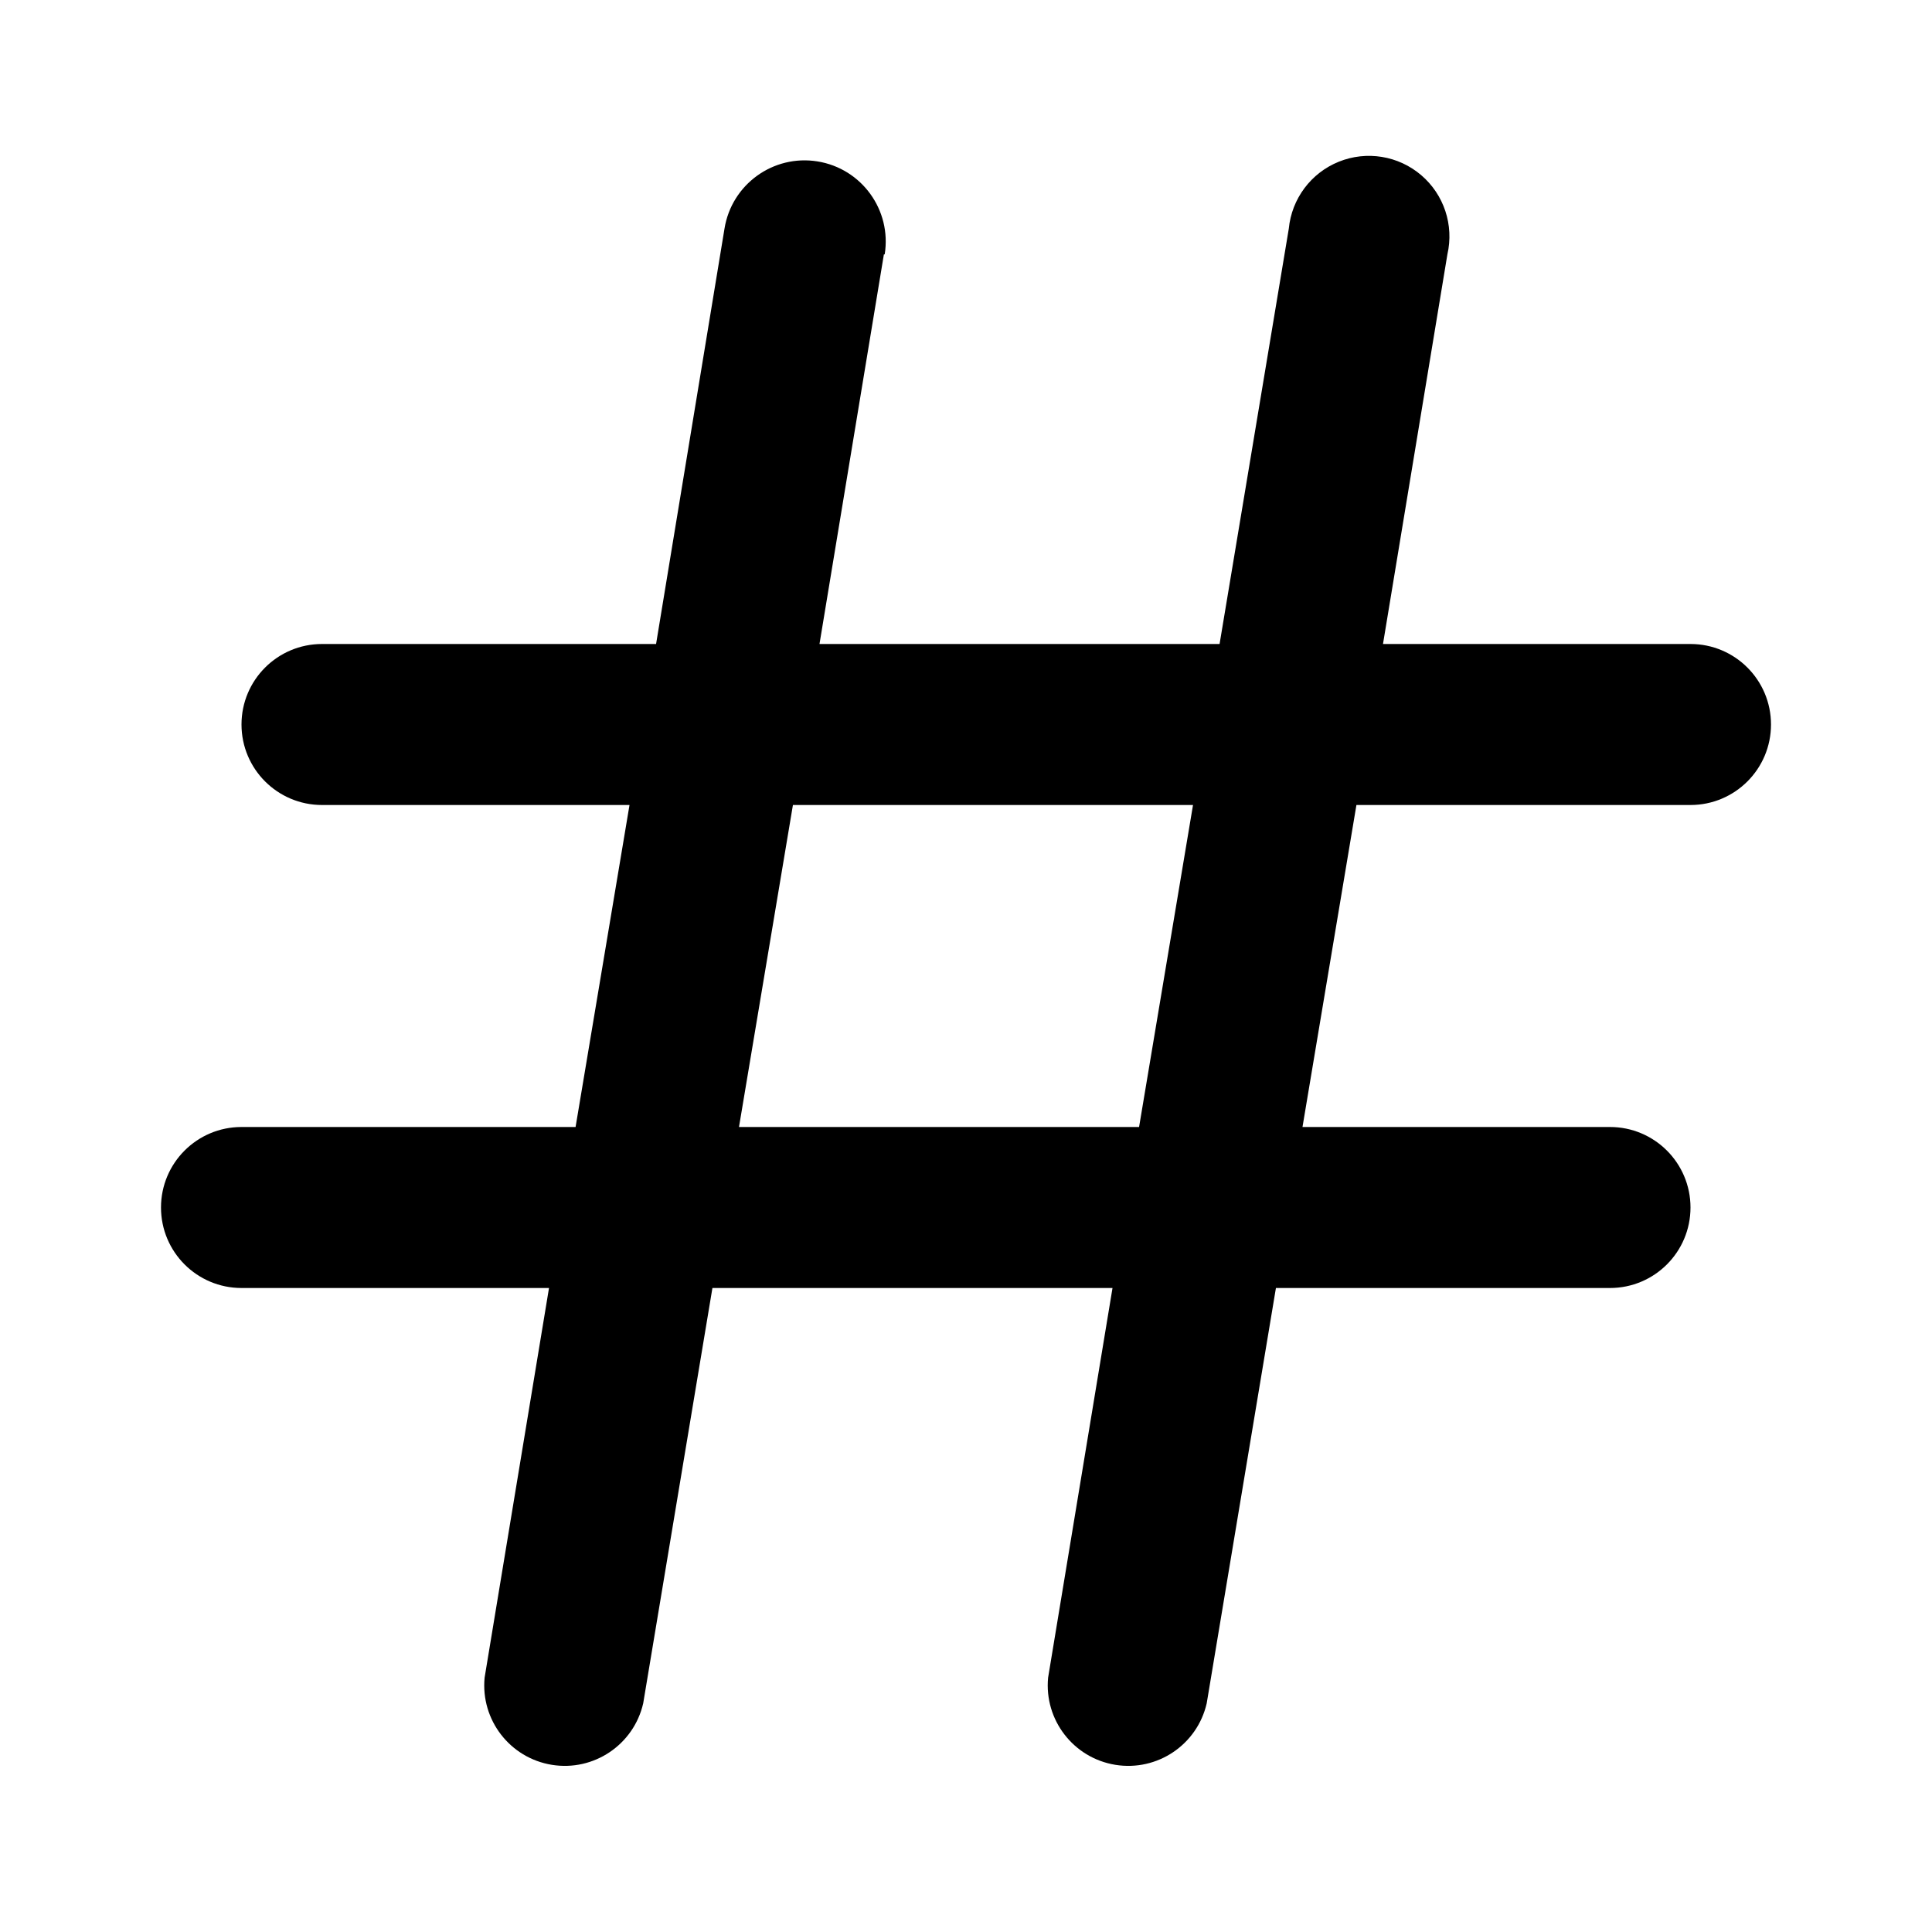
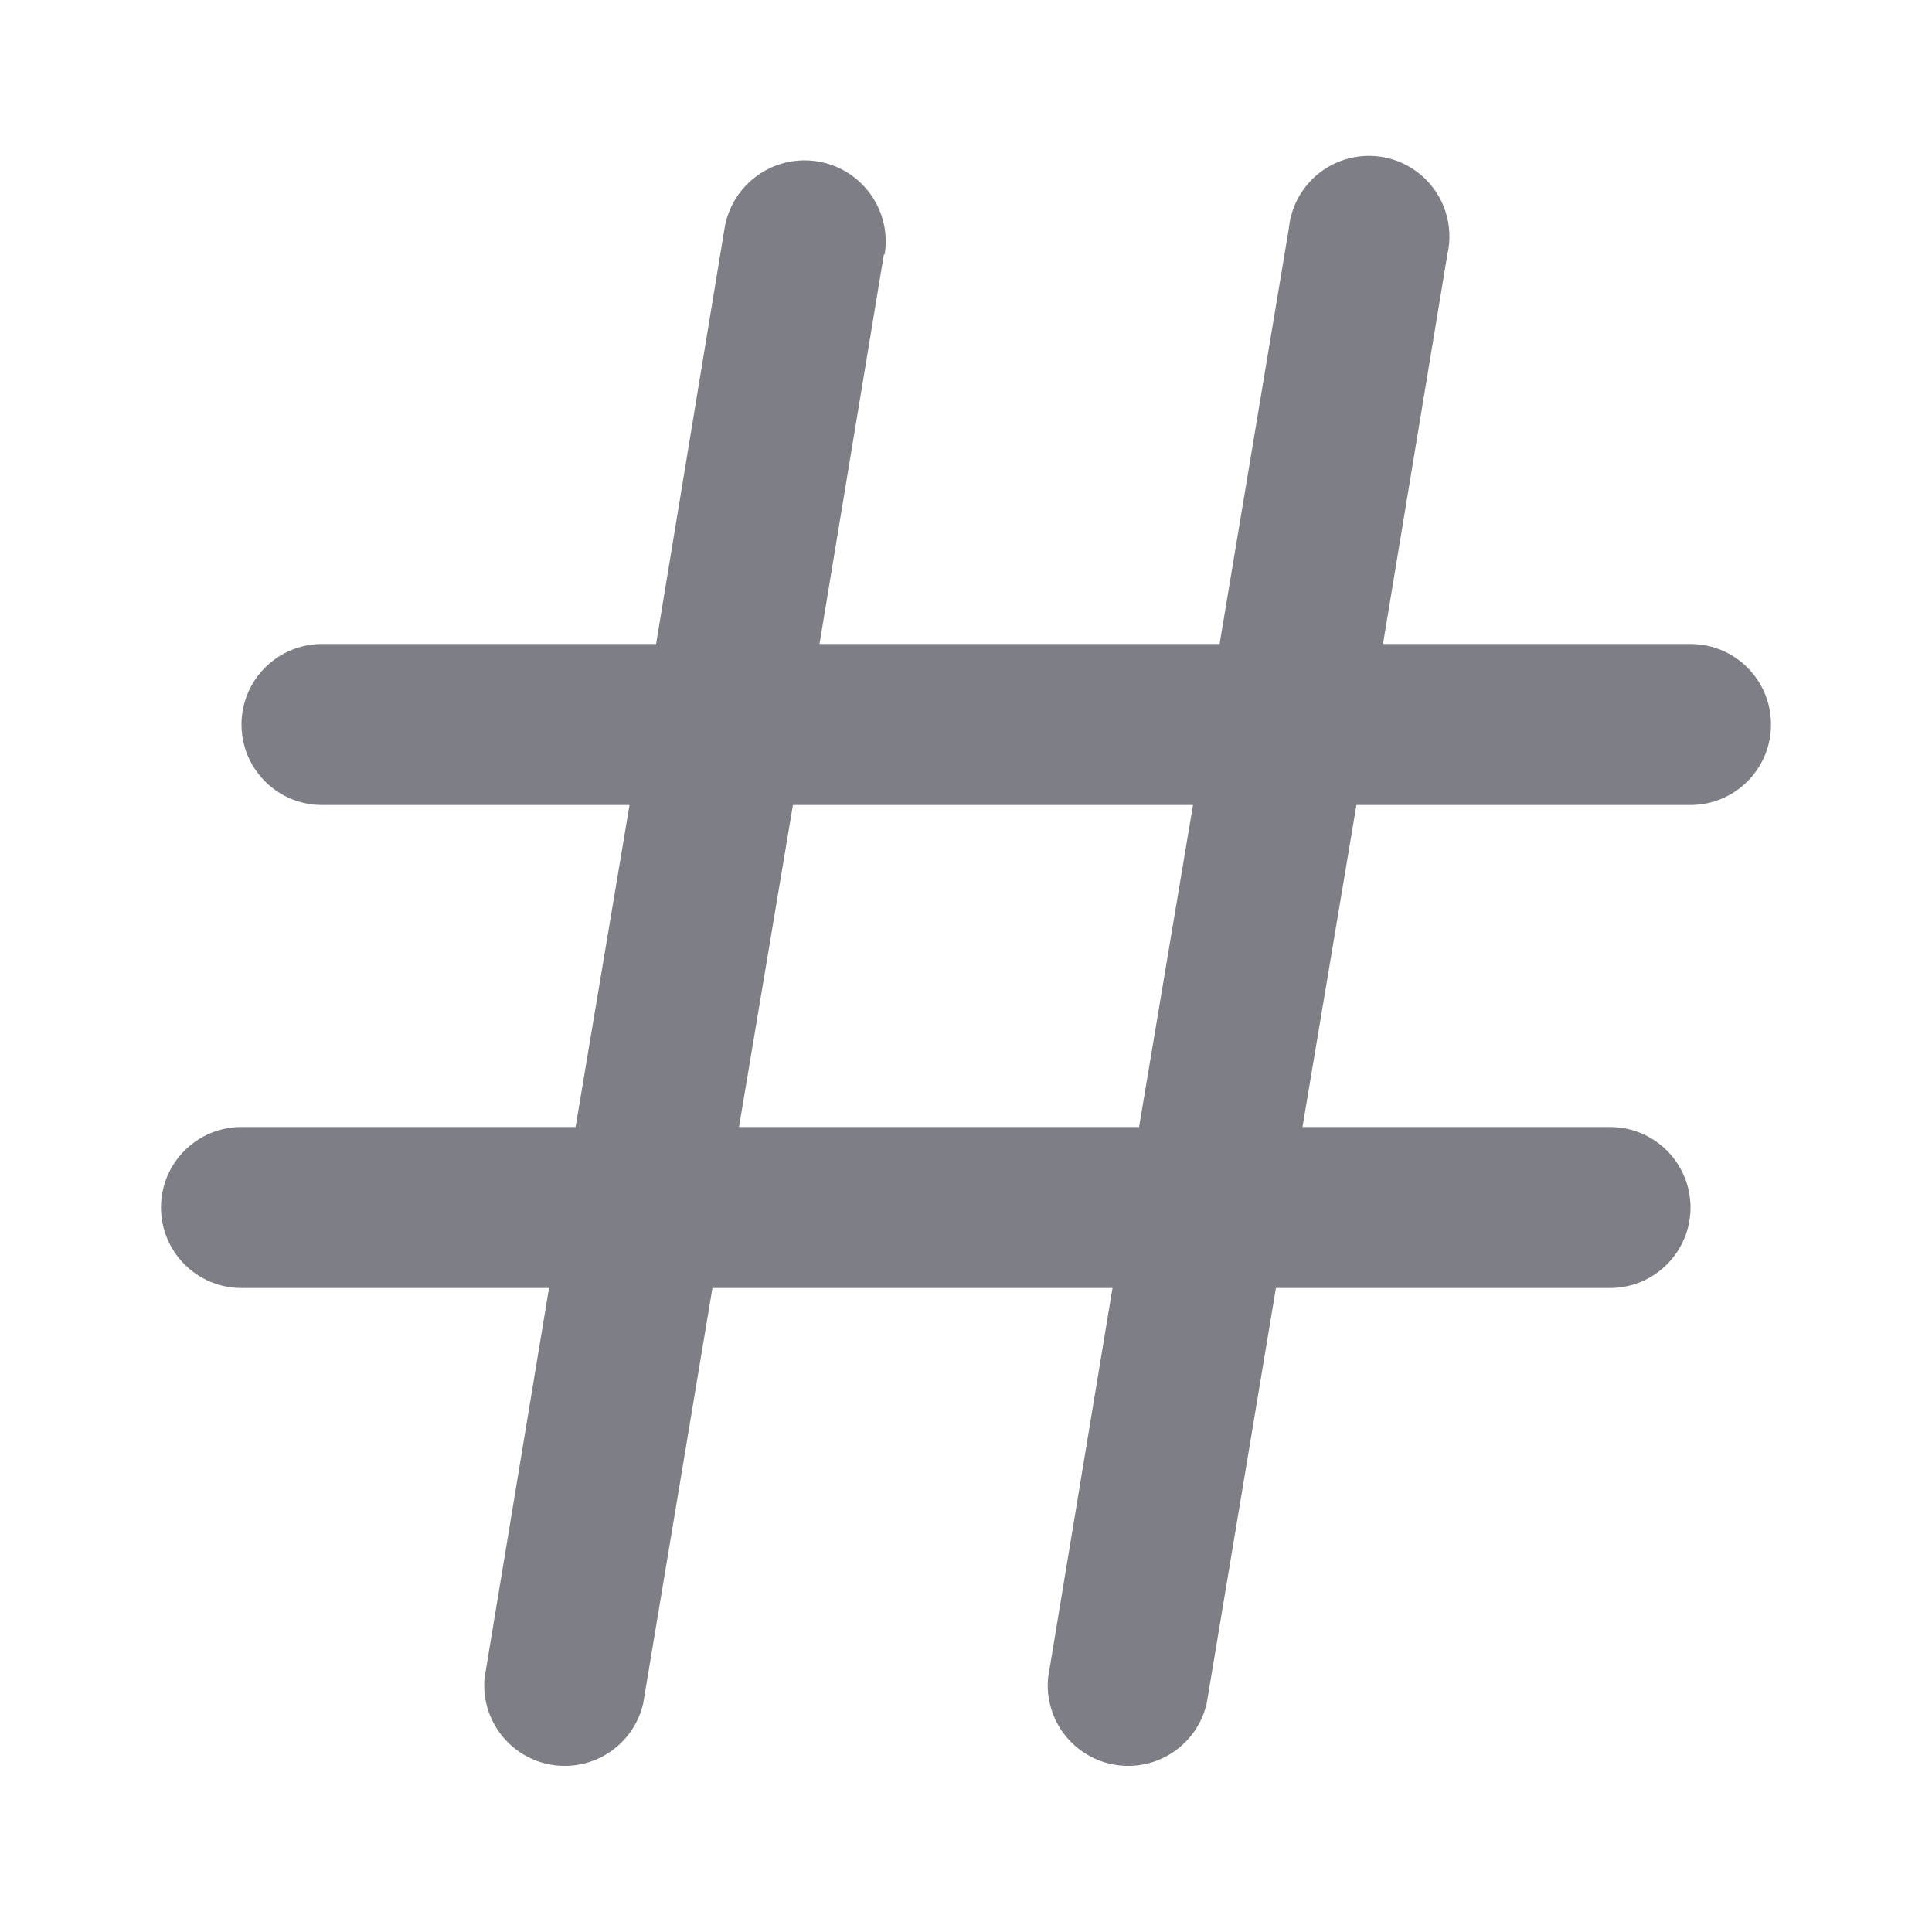
<svg xmlns="http://www.w3.org/2000/svg" class="icon__2ea32" aria-hidden="true" role="img" width="24" height="24" fill="none" viewBox="0 0 24 24">
-   <path fill="currentColor" fill-rule="evenodd" d="M10.99 3.16A1 1 0 1 0 9 2.84L8.15 8H4a1 1 0 0 0 0 2h3.82l-.67 4H3a1 1 0 1 0 0 2h3.82l-.8 4.84a1 1 0 0 0 1.97.32L8.85 16h4.97l-.8 4.84a1 1 0 0 0 1.97.32l.86-5.16H20a1 1 0 1 0 0-2h-3.82l.67-4H21a1 1 0 1 0 0-2h-3.82l.8-4.84a1 1 0 1 0-1.97-.32L15.15 8h-4.97l.8-4.84ZM14.15 14l.67-4H9.85l-.67 4h4.97Z" clip-rule="evenodd" class="" />
+   <path fill="#7d7e86" fill-rule="evenodd" d="M10.99 3.16A1 1 0 1 0 9 2.84L8.15 8H4a1 1 0 0 0 0 2h3.82l-.67 4H3a1 1 0 1 0 0 2h3.82l-.8 4.84a1 1 0 0 0 1.97.32L8.85 16h4.97l-.8 4.84a1 1 0 0 0 1.97.32l.86-5.16H20a1 1 0 1 0 0-2h-3.82l.67-4H21a1 1 0 1 0 0-2h-3.82l.8-4.84a1 1 0 1 0-1.97-.32L15.15 8h-4.97l.8-4.84ZM14.15 14l.67-4H9.85l-.67 4h4.97Z" clip-rule="evenodd" class="" />
</svg>
